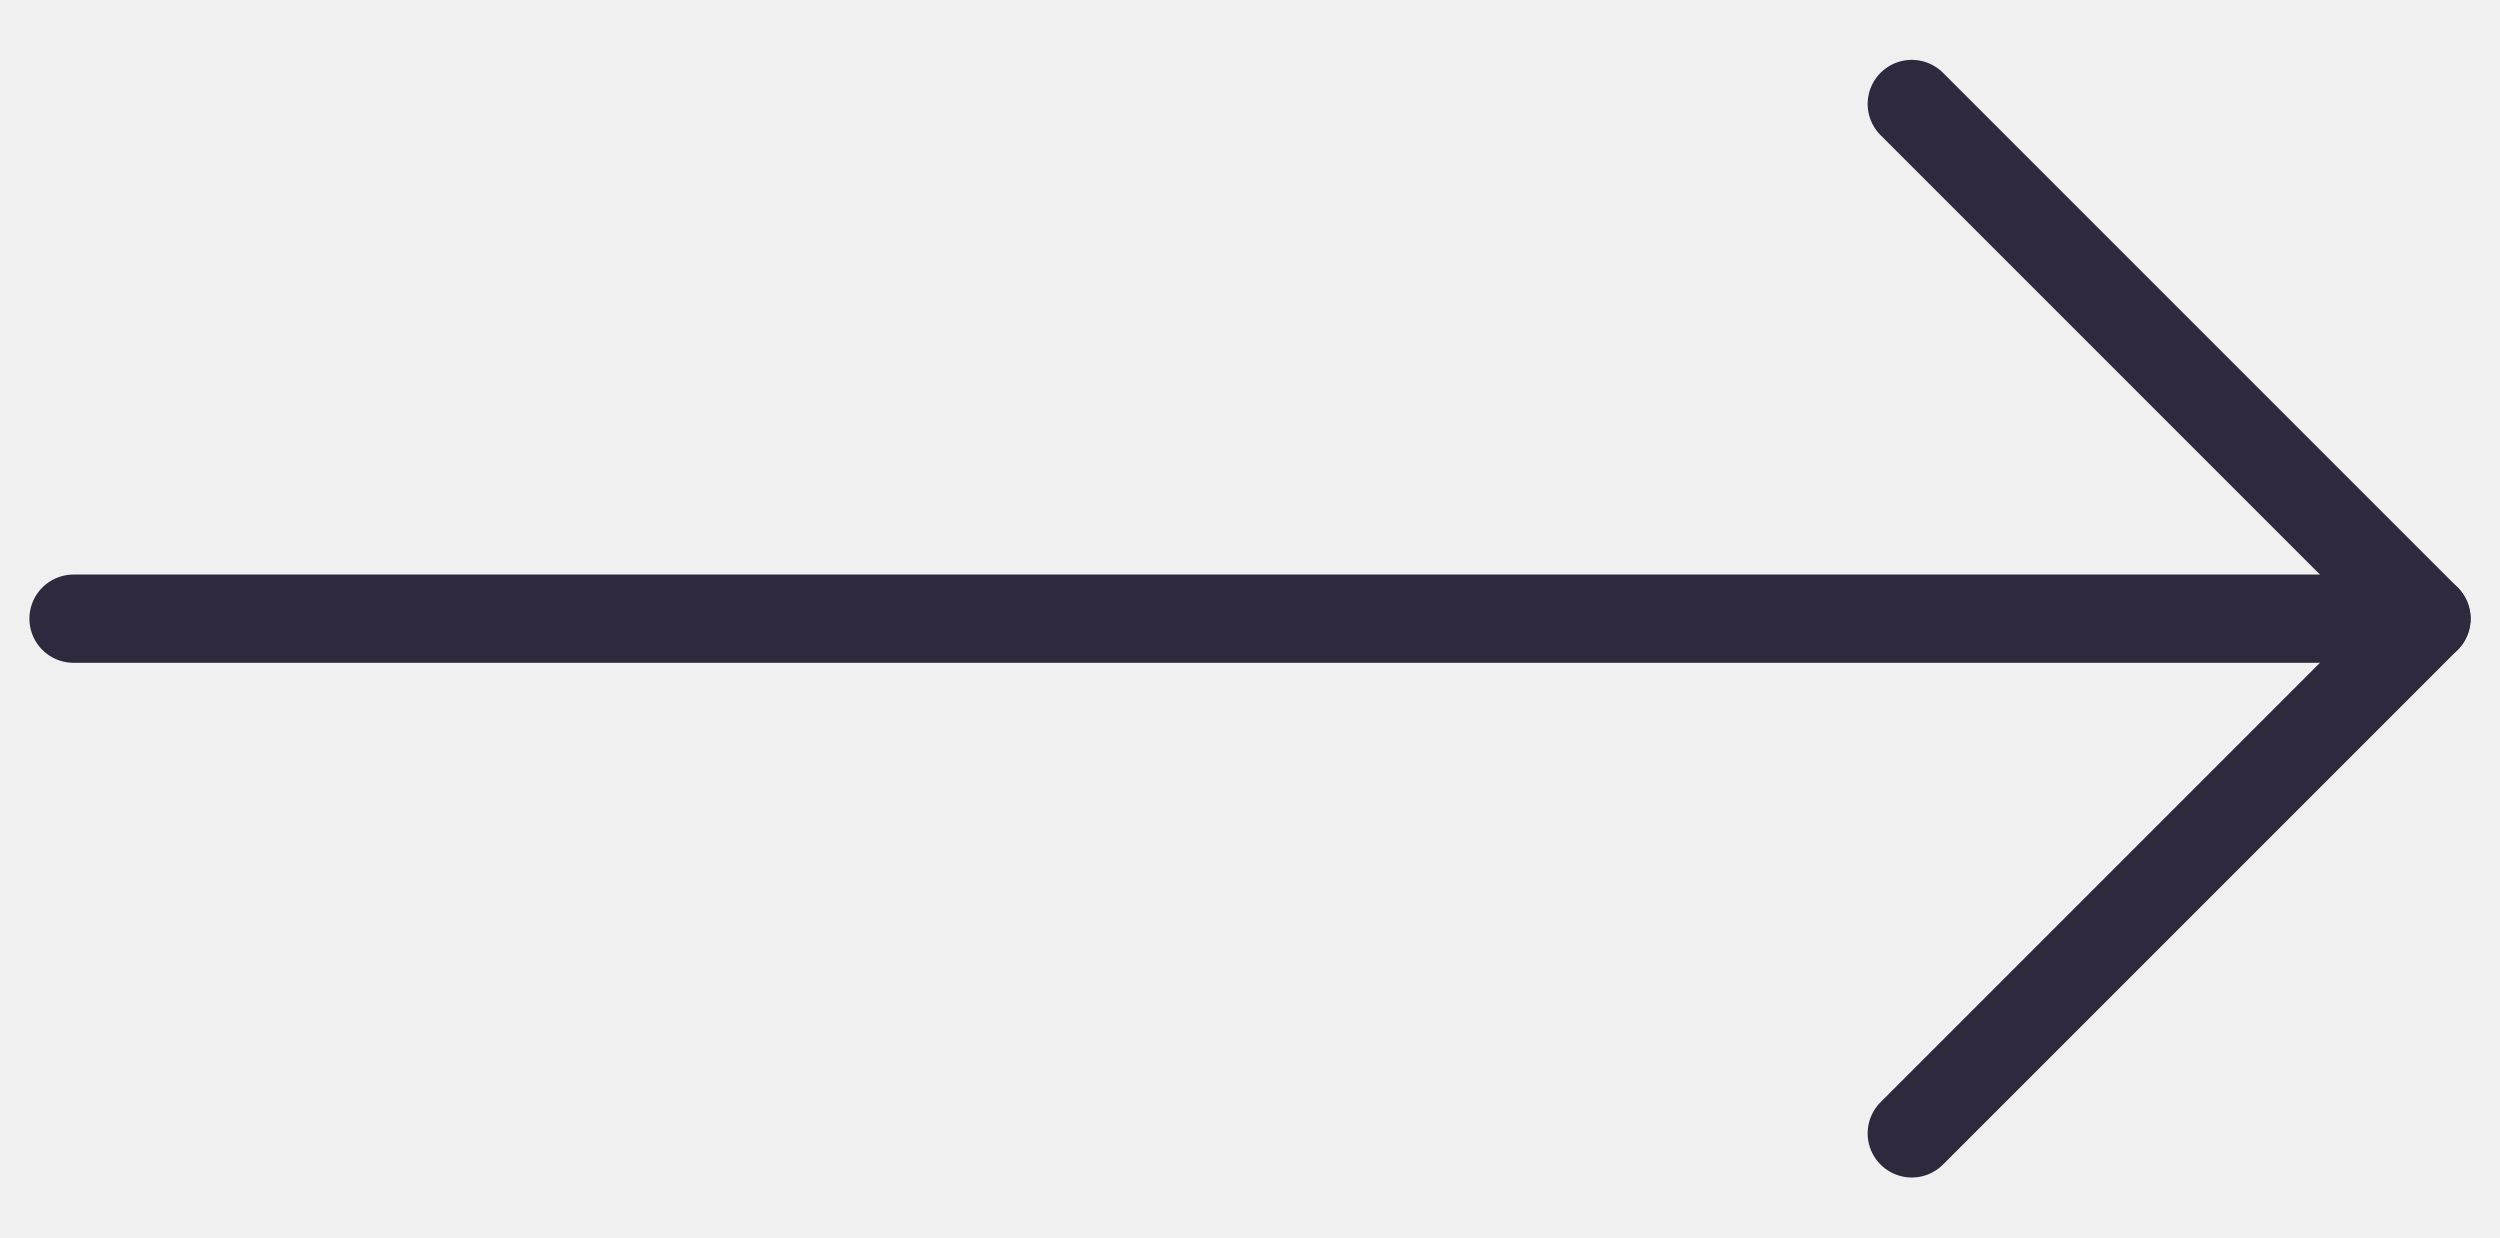
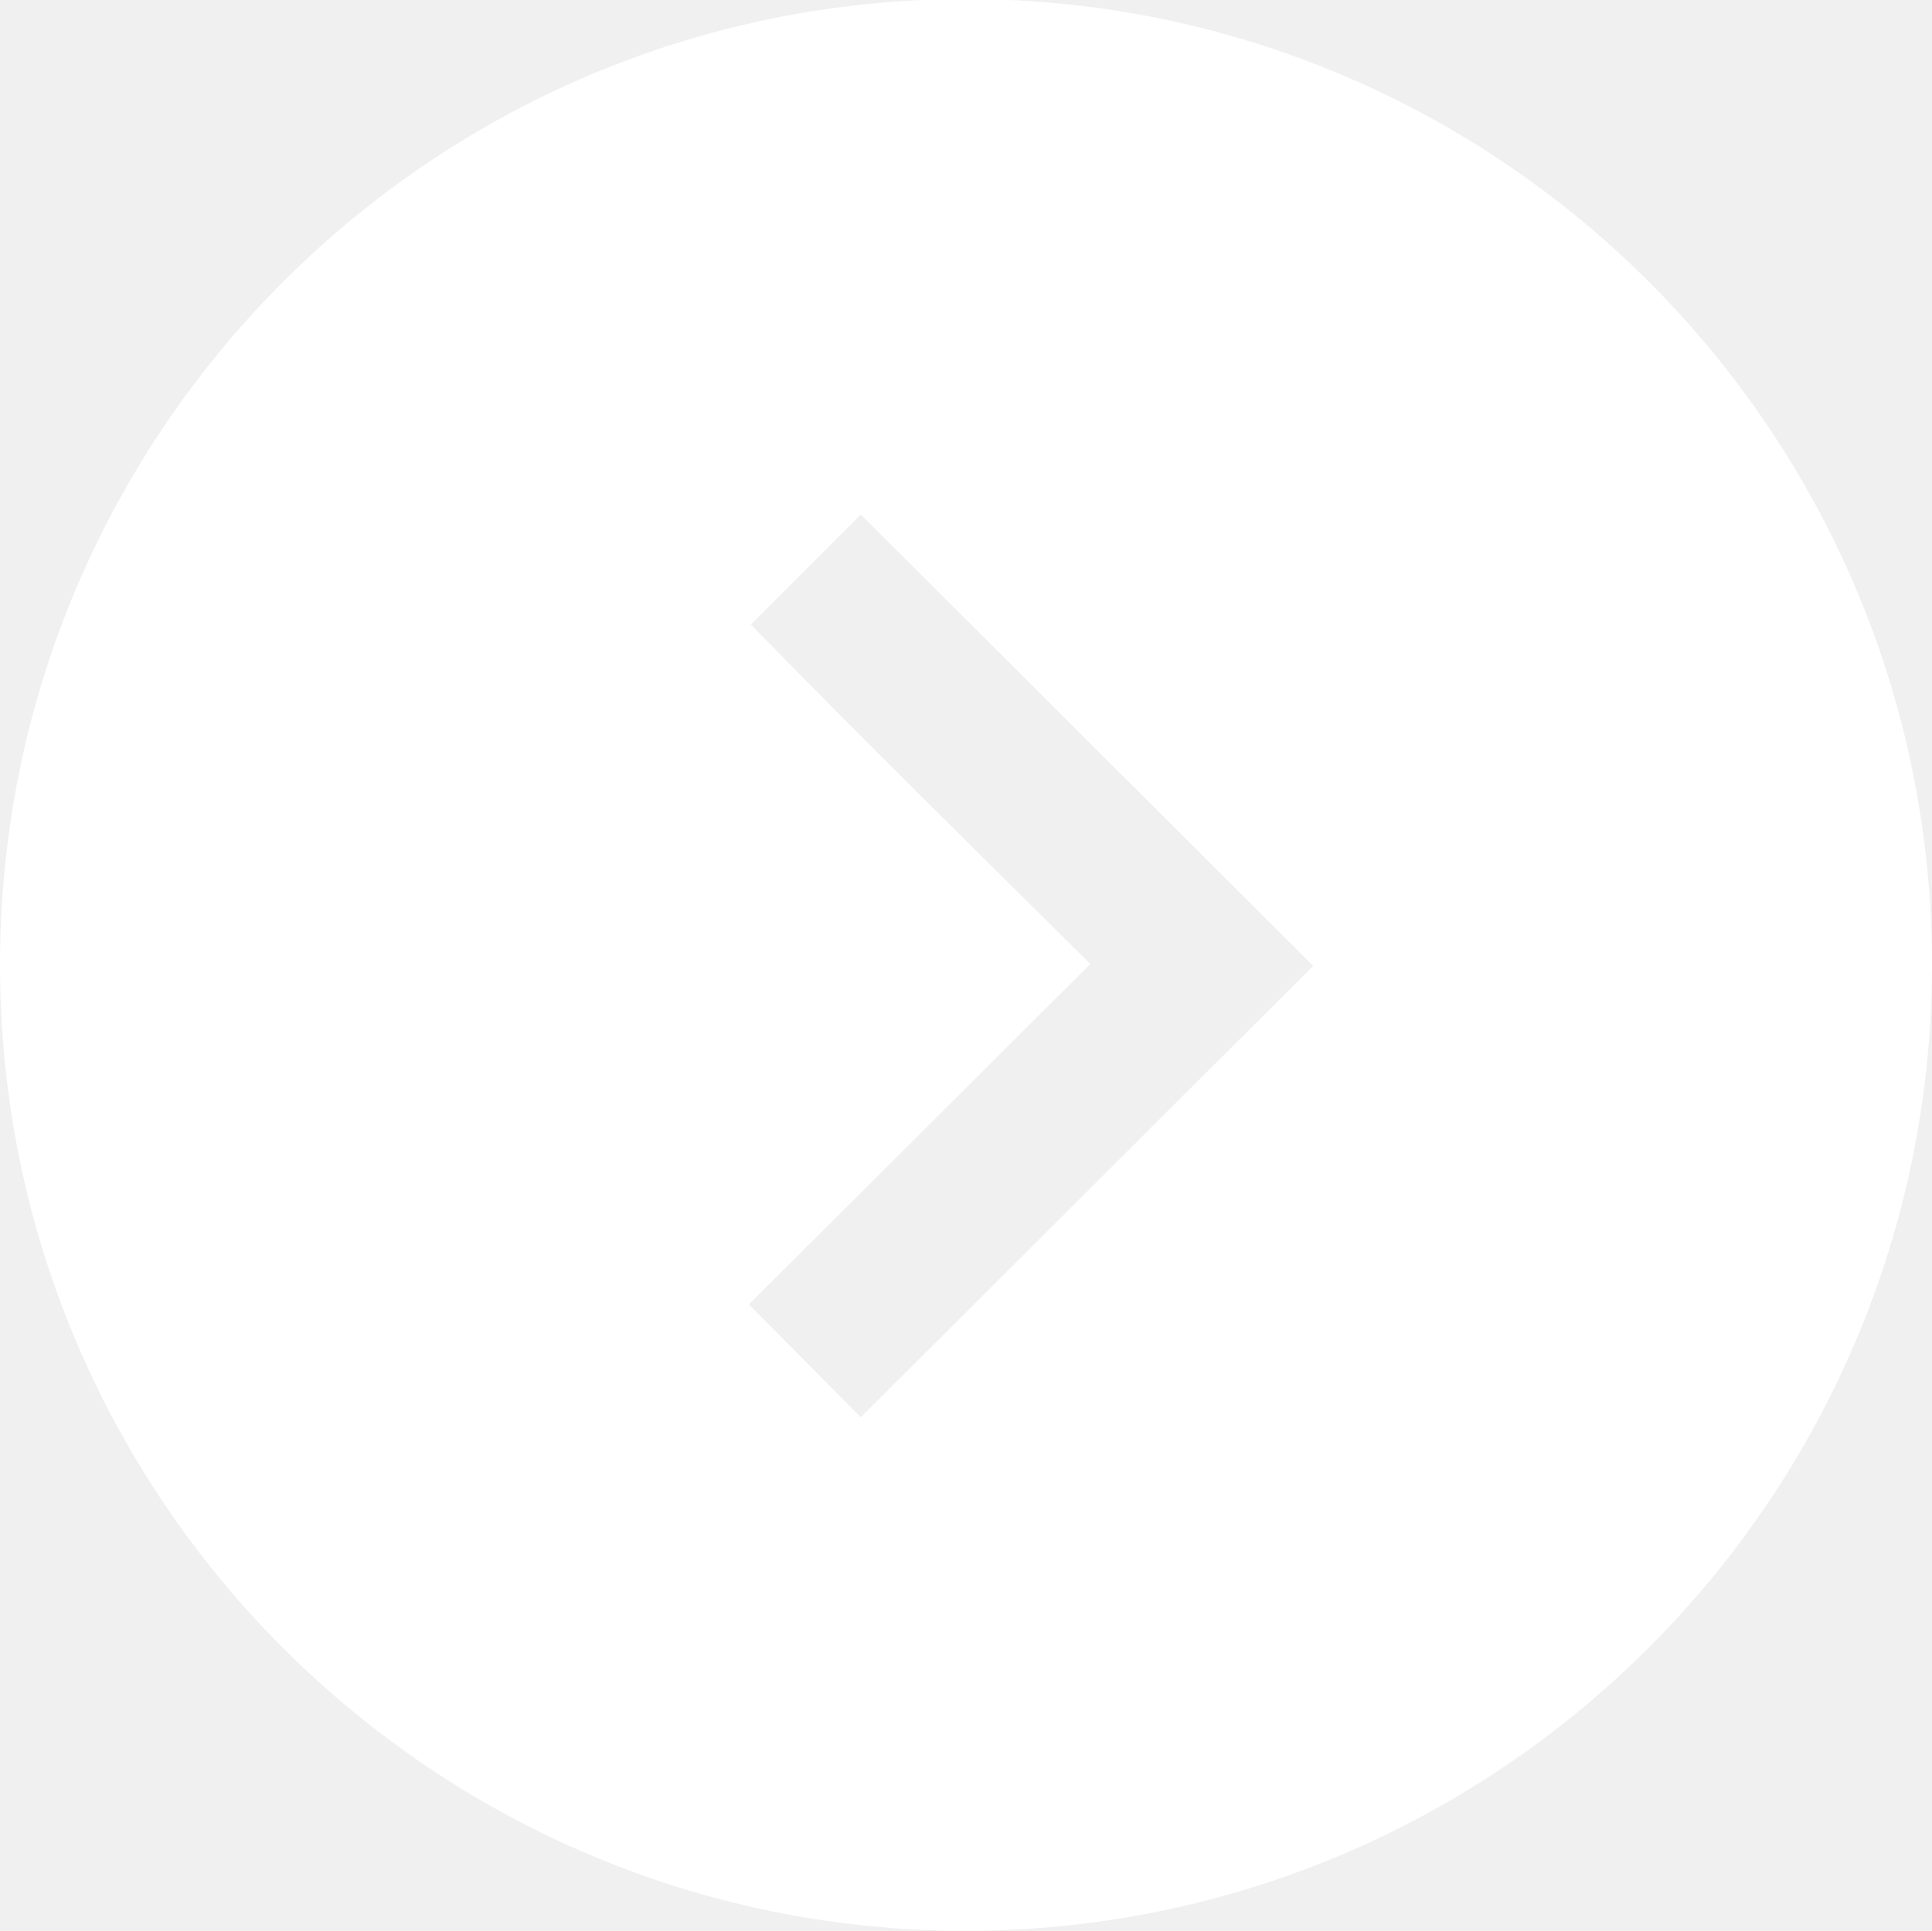
- <svg xmlns="http://www.w3.org/2000/svg" width="34" height="16.828" viewBox="0 0 34 16.828">
-   <g id="arrow-left" transform="translate(38 20.414) rotate(180)">
-     <line id="Line_10" data-name="Line 10" x1="32" transform="translate(5 12)" fill="none" stroke="#2e293c" stroke-linecap="round" stroke-linejoin="round" stroke-width="1.2" />
-     <path id="Path_3" data-name="Path 3" d="M12,19,5,12l7-7" fill="none" stroke="#2e293c" stroke-linecap="round" stroke-linejoin="round" stroke-width="1.2" />
+ <svg xmlns="http://www.w3.org/2000/svg" viewBox="0 0 20.2 20.19">
+   <defs>
+     <style>.cls-1{fill:#fff;}</style>
+   </defs>
+   <g id="Camada_2" data-name="Camada 2">
+     <g id="Camada_1-2" data-name="Camada 1">
+       <path class="cls-1" d="M20.2,10.1A10.1,10.1,0,1,0,10.1,20.19,10.11,10.11,0,0,0,20.2,10.1Zm-6.47,0L9,14.82,7.83,13.64l3.57-3.56C10.21,8.9,9,7.71,7.85,6.53L9,5.38Z" />
+     </g>
  </g>
</svg>
